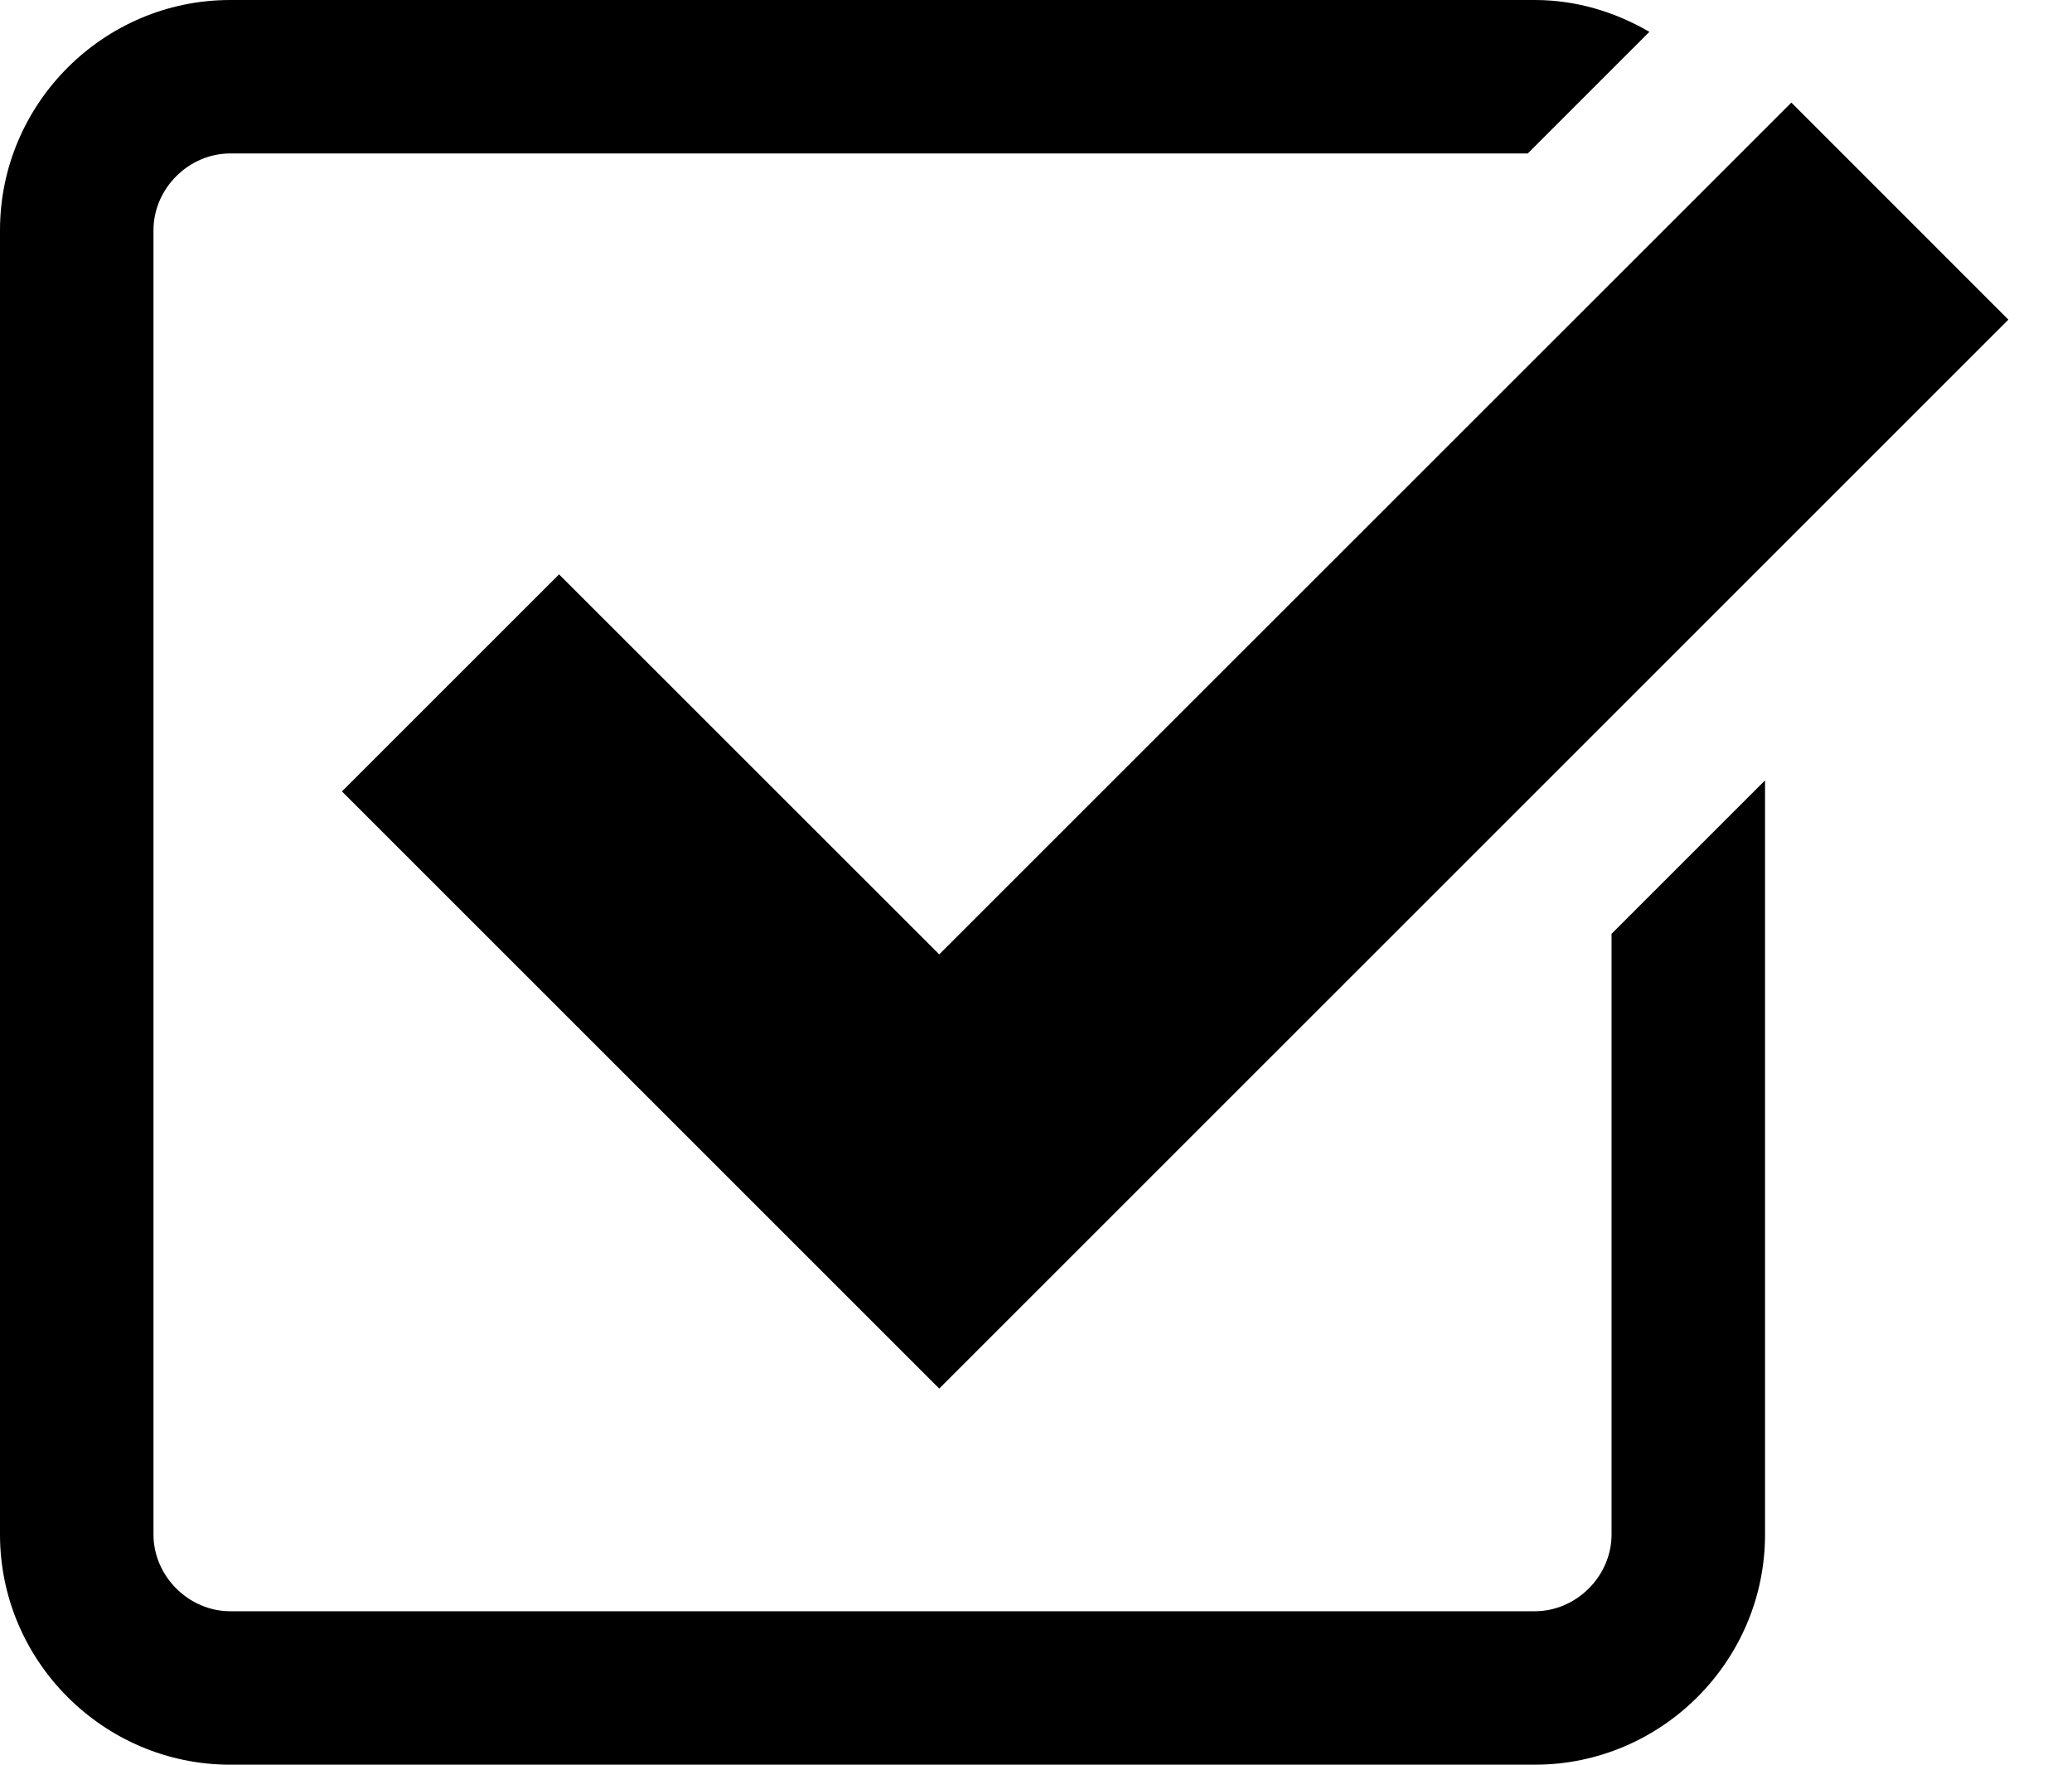
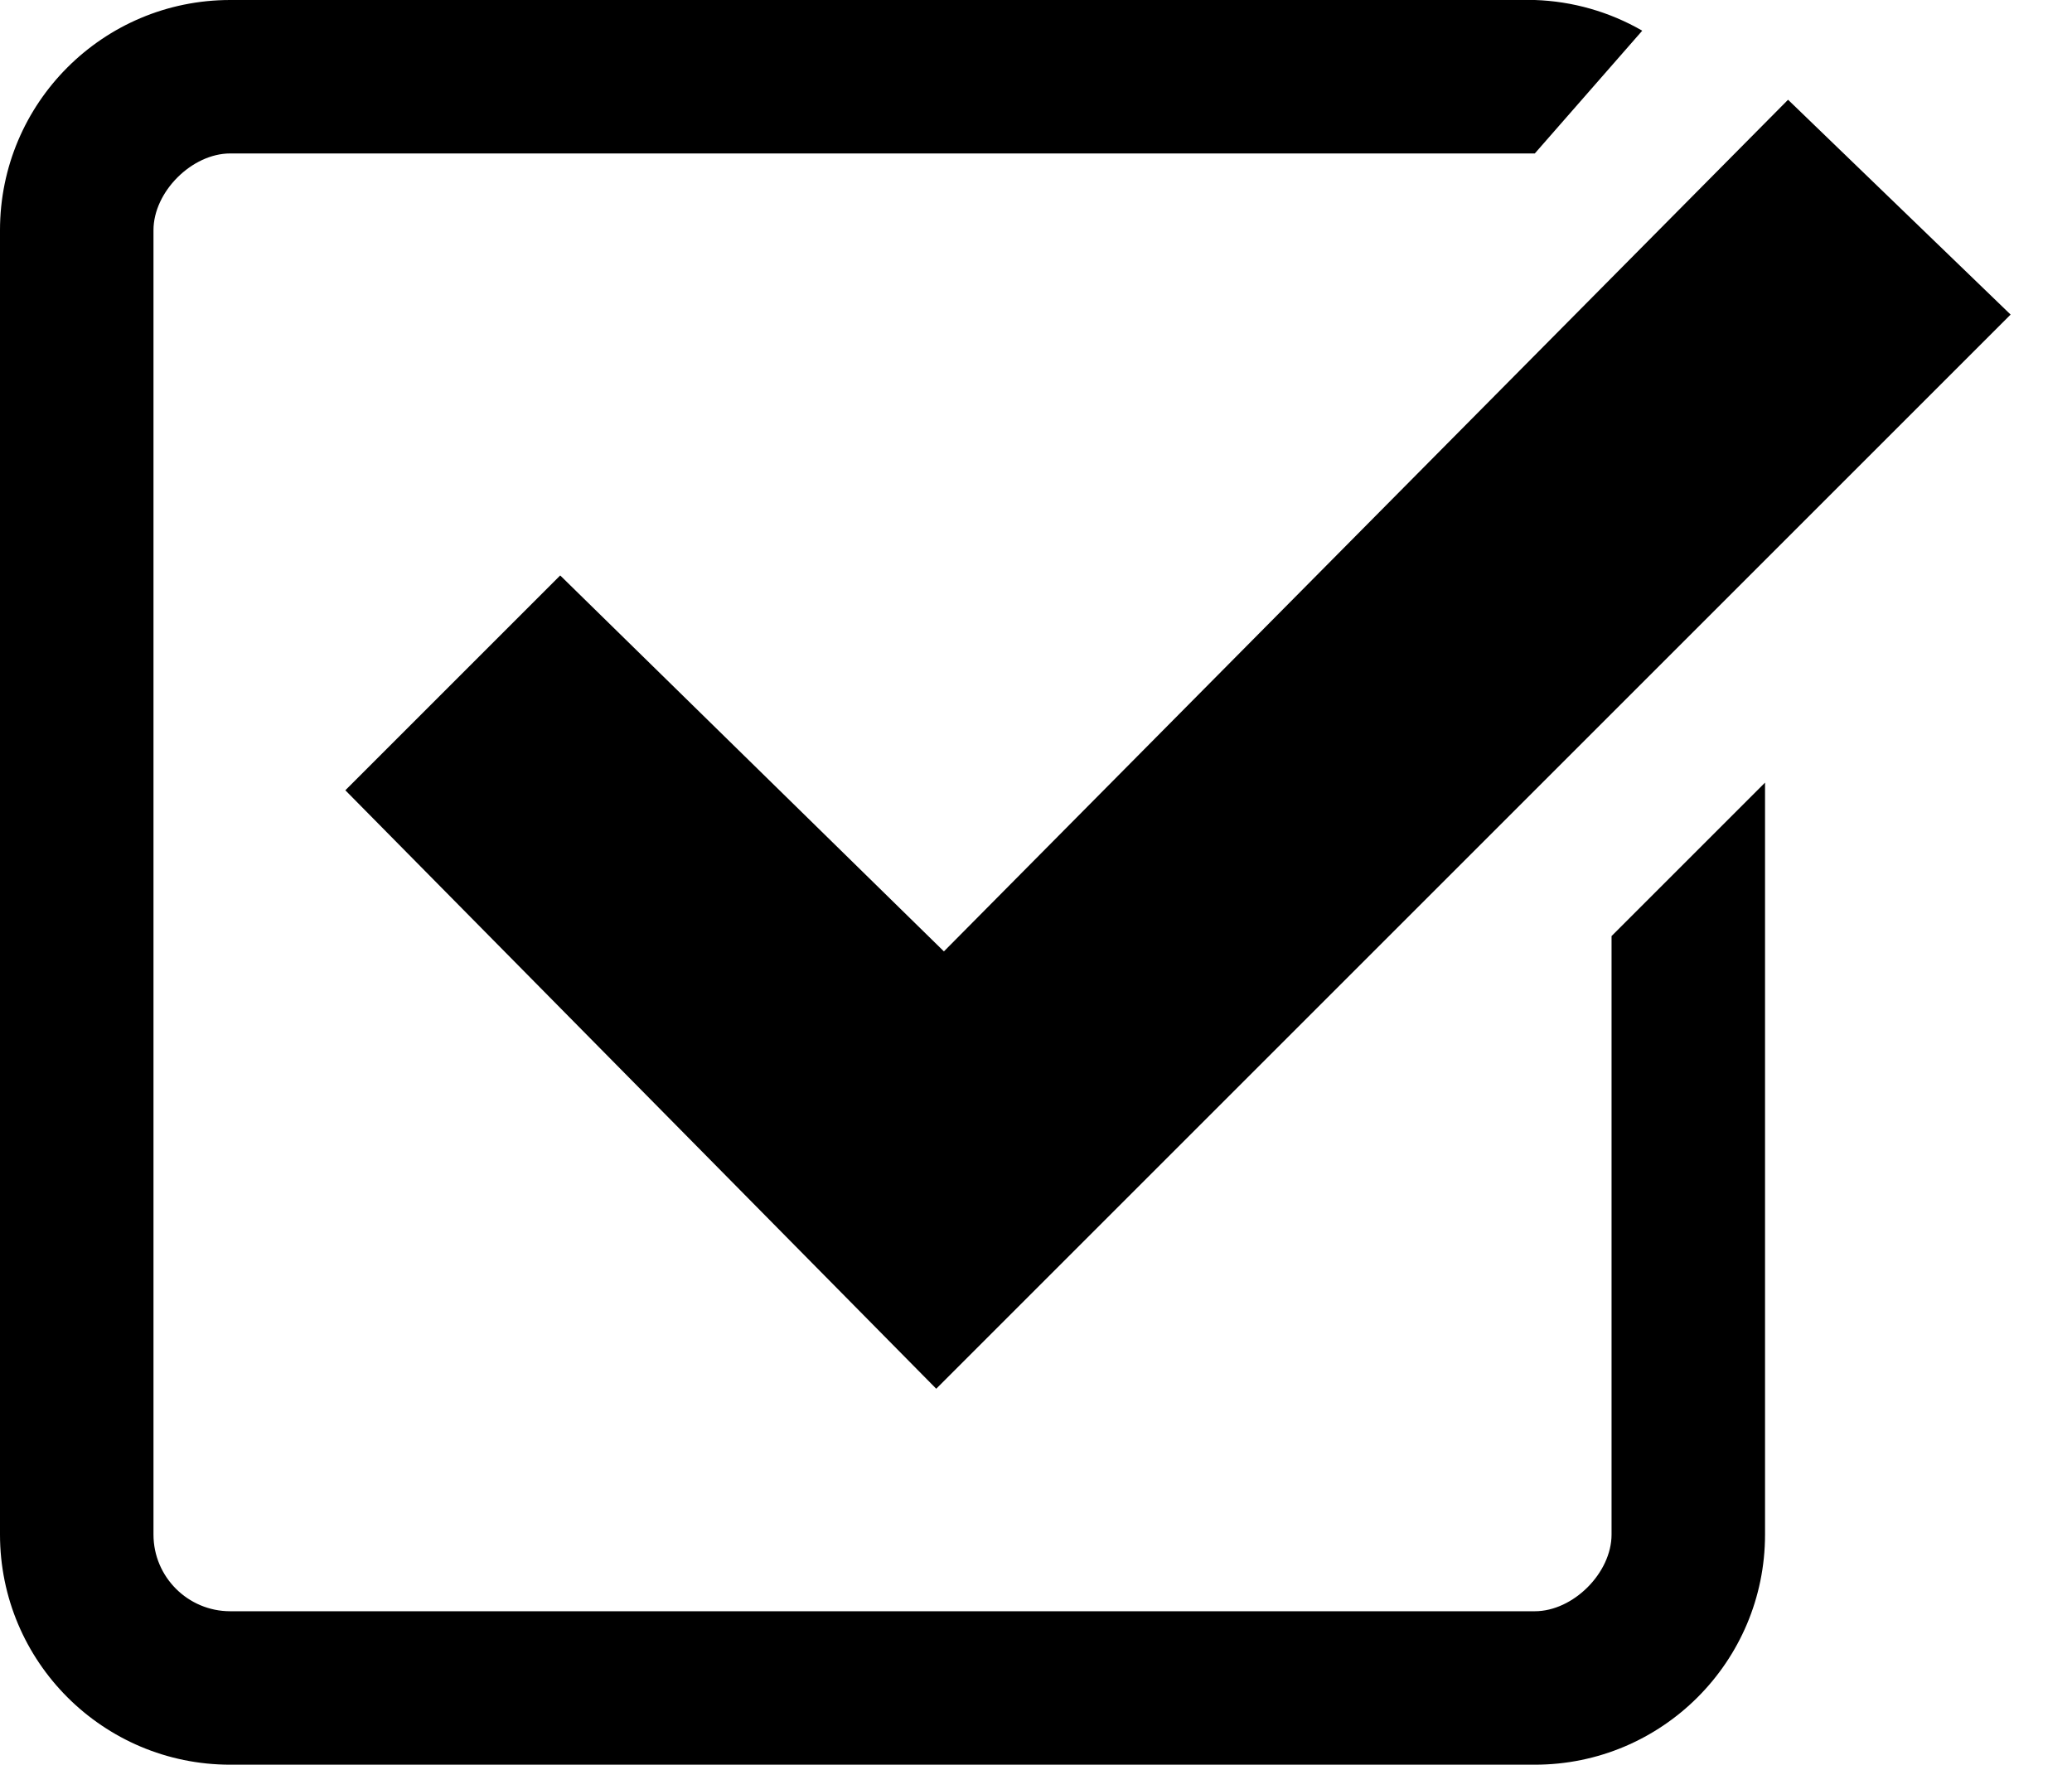
- <svg xmlns="http://www.w3.org/2000/svg" version="1.1" x="0px" y="0px" width="27px" height="23px" viewBox="0 0 27 23" enable-background="new 0 0 27 23" xml:space="preserve">
-   <g id="Layer_1">
- </g>
-   <g id="Layer_2">
-     <g>
-       <polygon points="7.285,7.486 4.456,10.315 12.239,18.098 26.171,4.166 23.343,1.337 12.239,12.439   " />
-       <path d="M21,20c0,0.542-0.458,1-1,1H3c-0.542,0-1-0.458-1-1V3c0-0.542,0.458-1,1-1h16.908l1.585-1.585C21.051,0.158,20.545,0,20,0    H3C1.35,0,0,1.35,0,3v17c0,1.65,1.35,3,3,3h17c1.65,0,3-1.35,3-3v-9.829l-2,2V20z" />
-     </g>
-   </g>
+ <svg xmlns="http://www.w3.org/2000/svg" width="27" height="23">
+   <path d="M7.3 7.5l-2.8 2.8 7.7 7.8 14-14-2.9-2.8-11 11.1z" />
+   <path d="M21 20c0 .5-.5 1-1 1H3a1 1 0 0 1-1-1V3c0-.5.5-1 1-1h17L21.4.4A3 3 0 0 0 20 0H3a3 3 0 0 0-3 3v17a3 3 0 0 0 3 3h17a3 3 0 0 0 3-3v-9.8l-2 2V20z" />
</svg>
